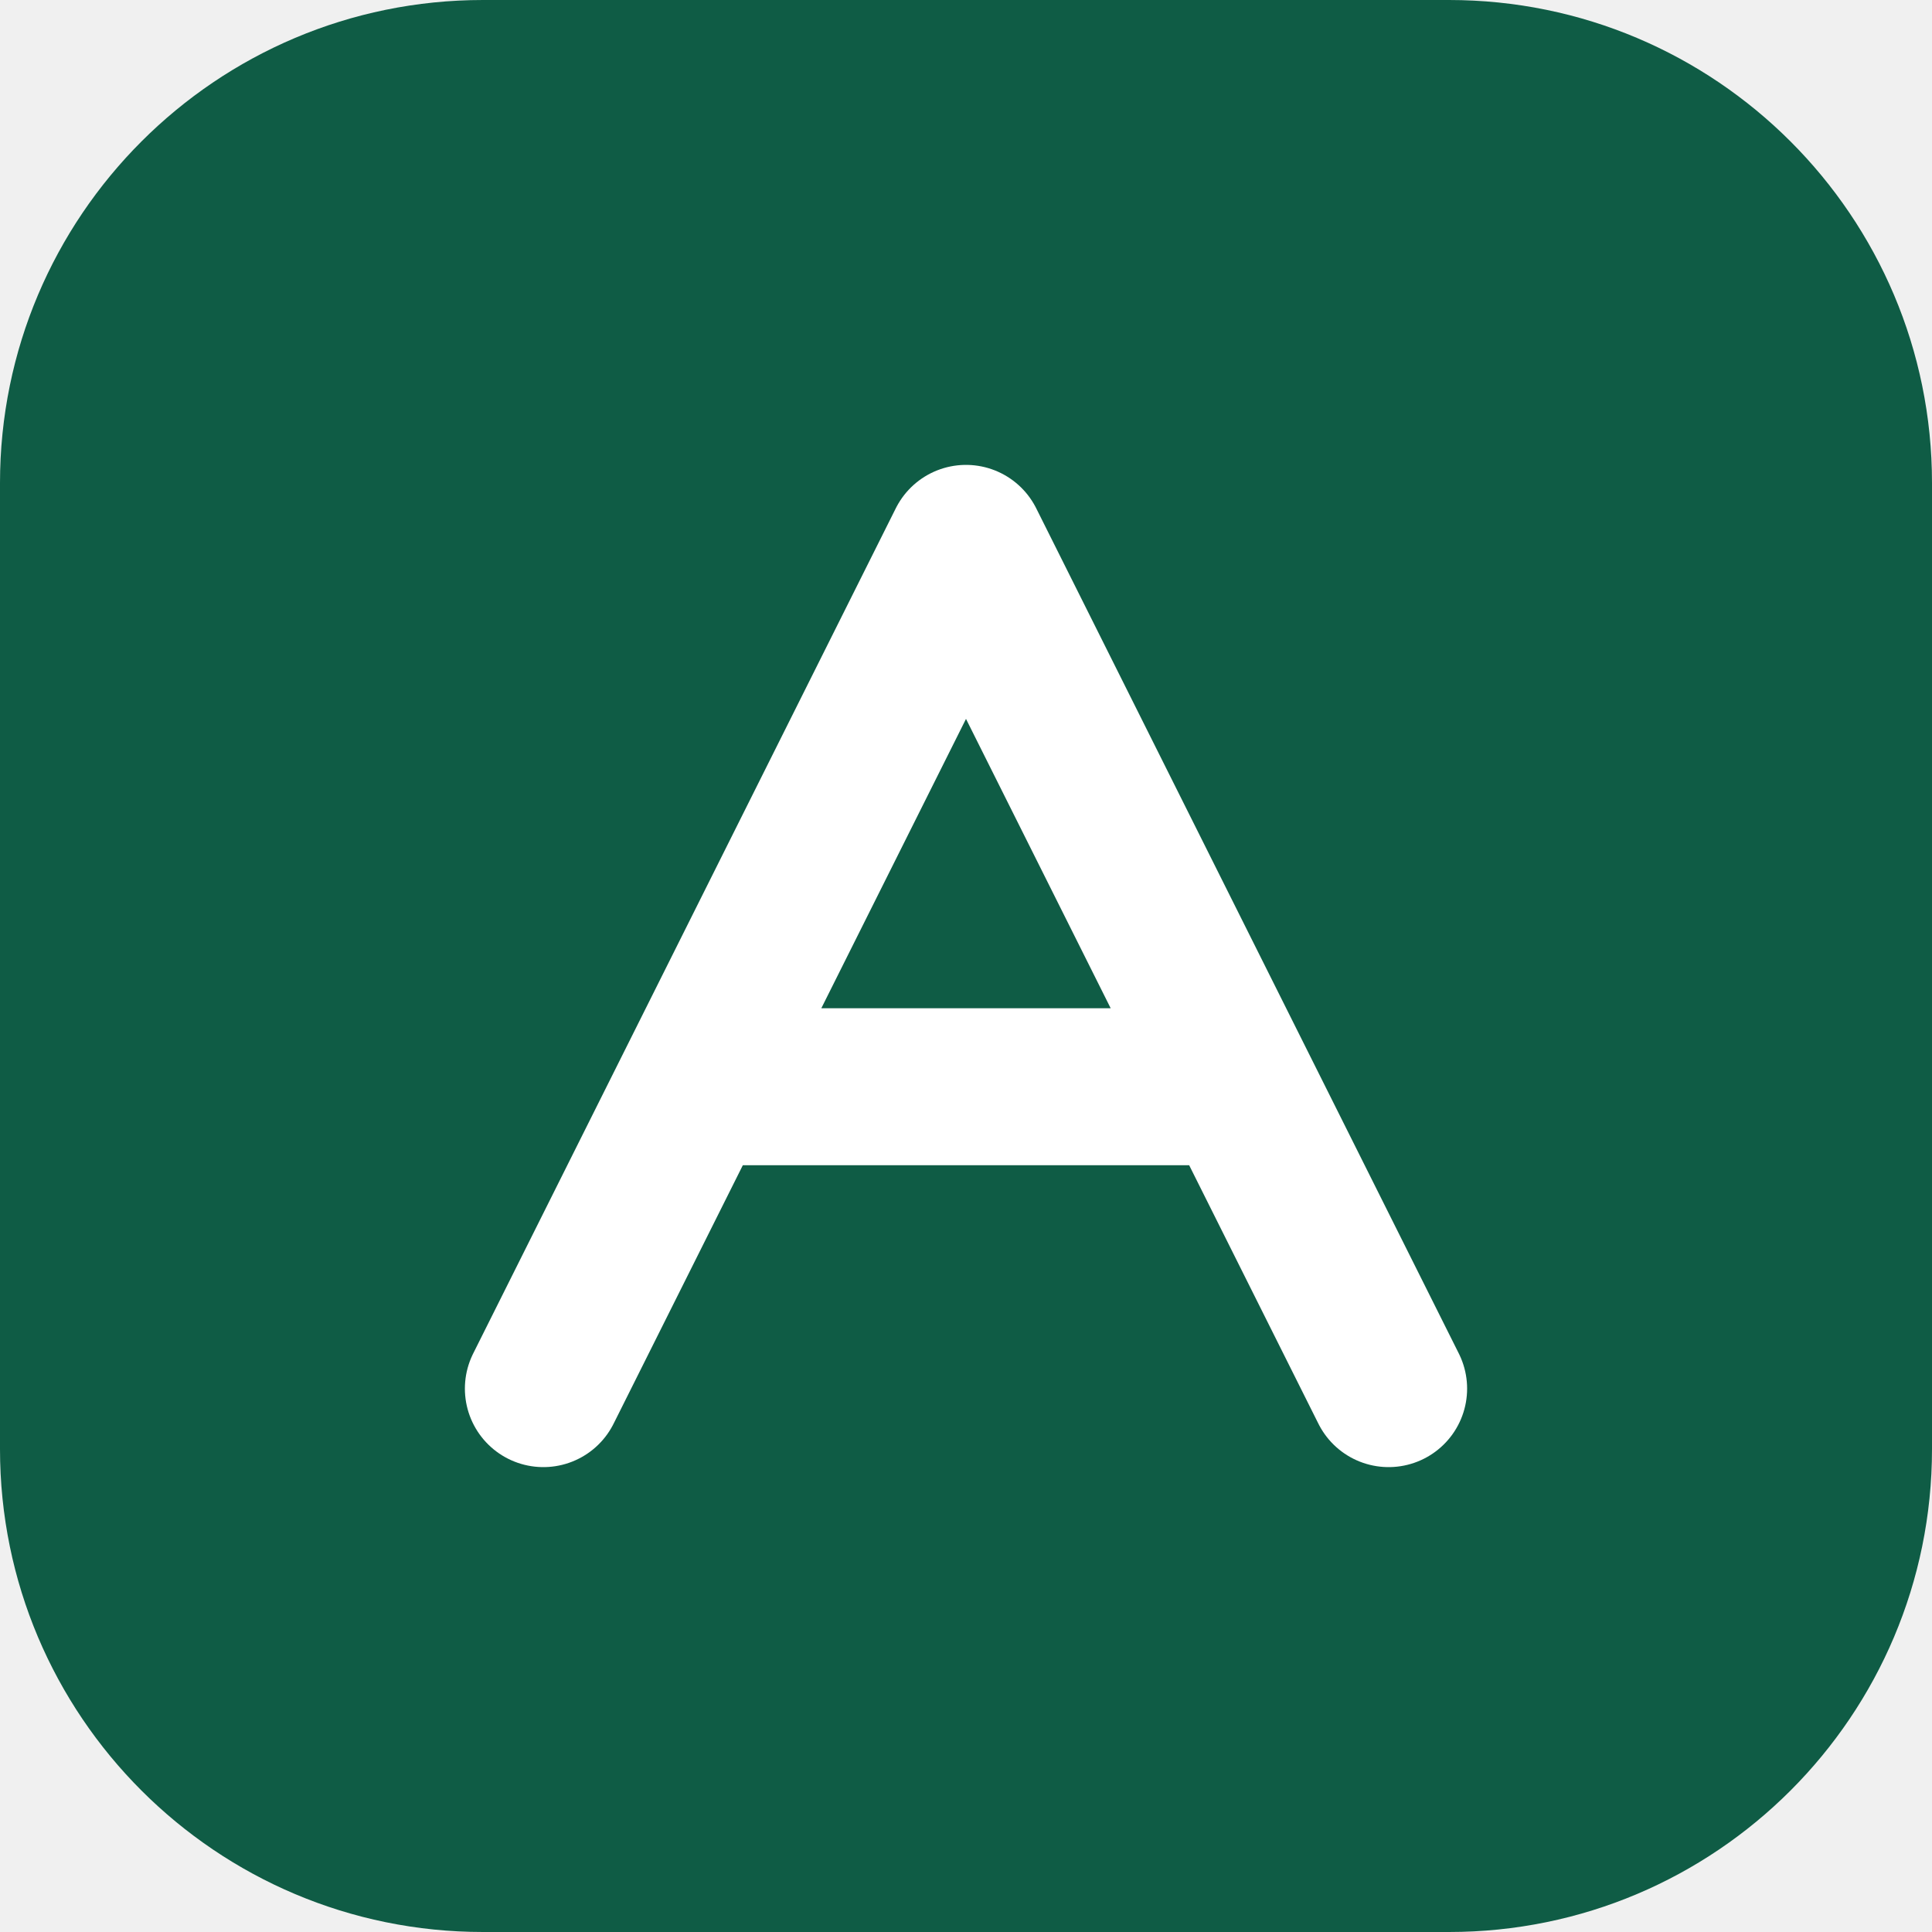
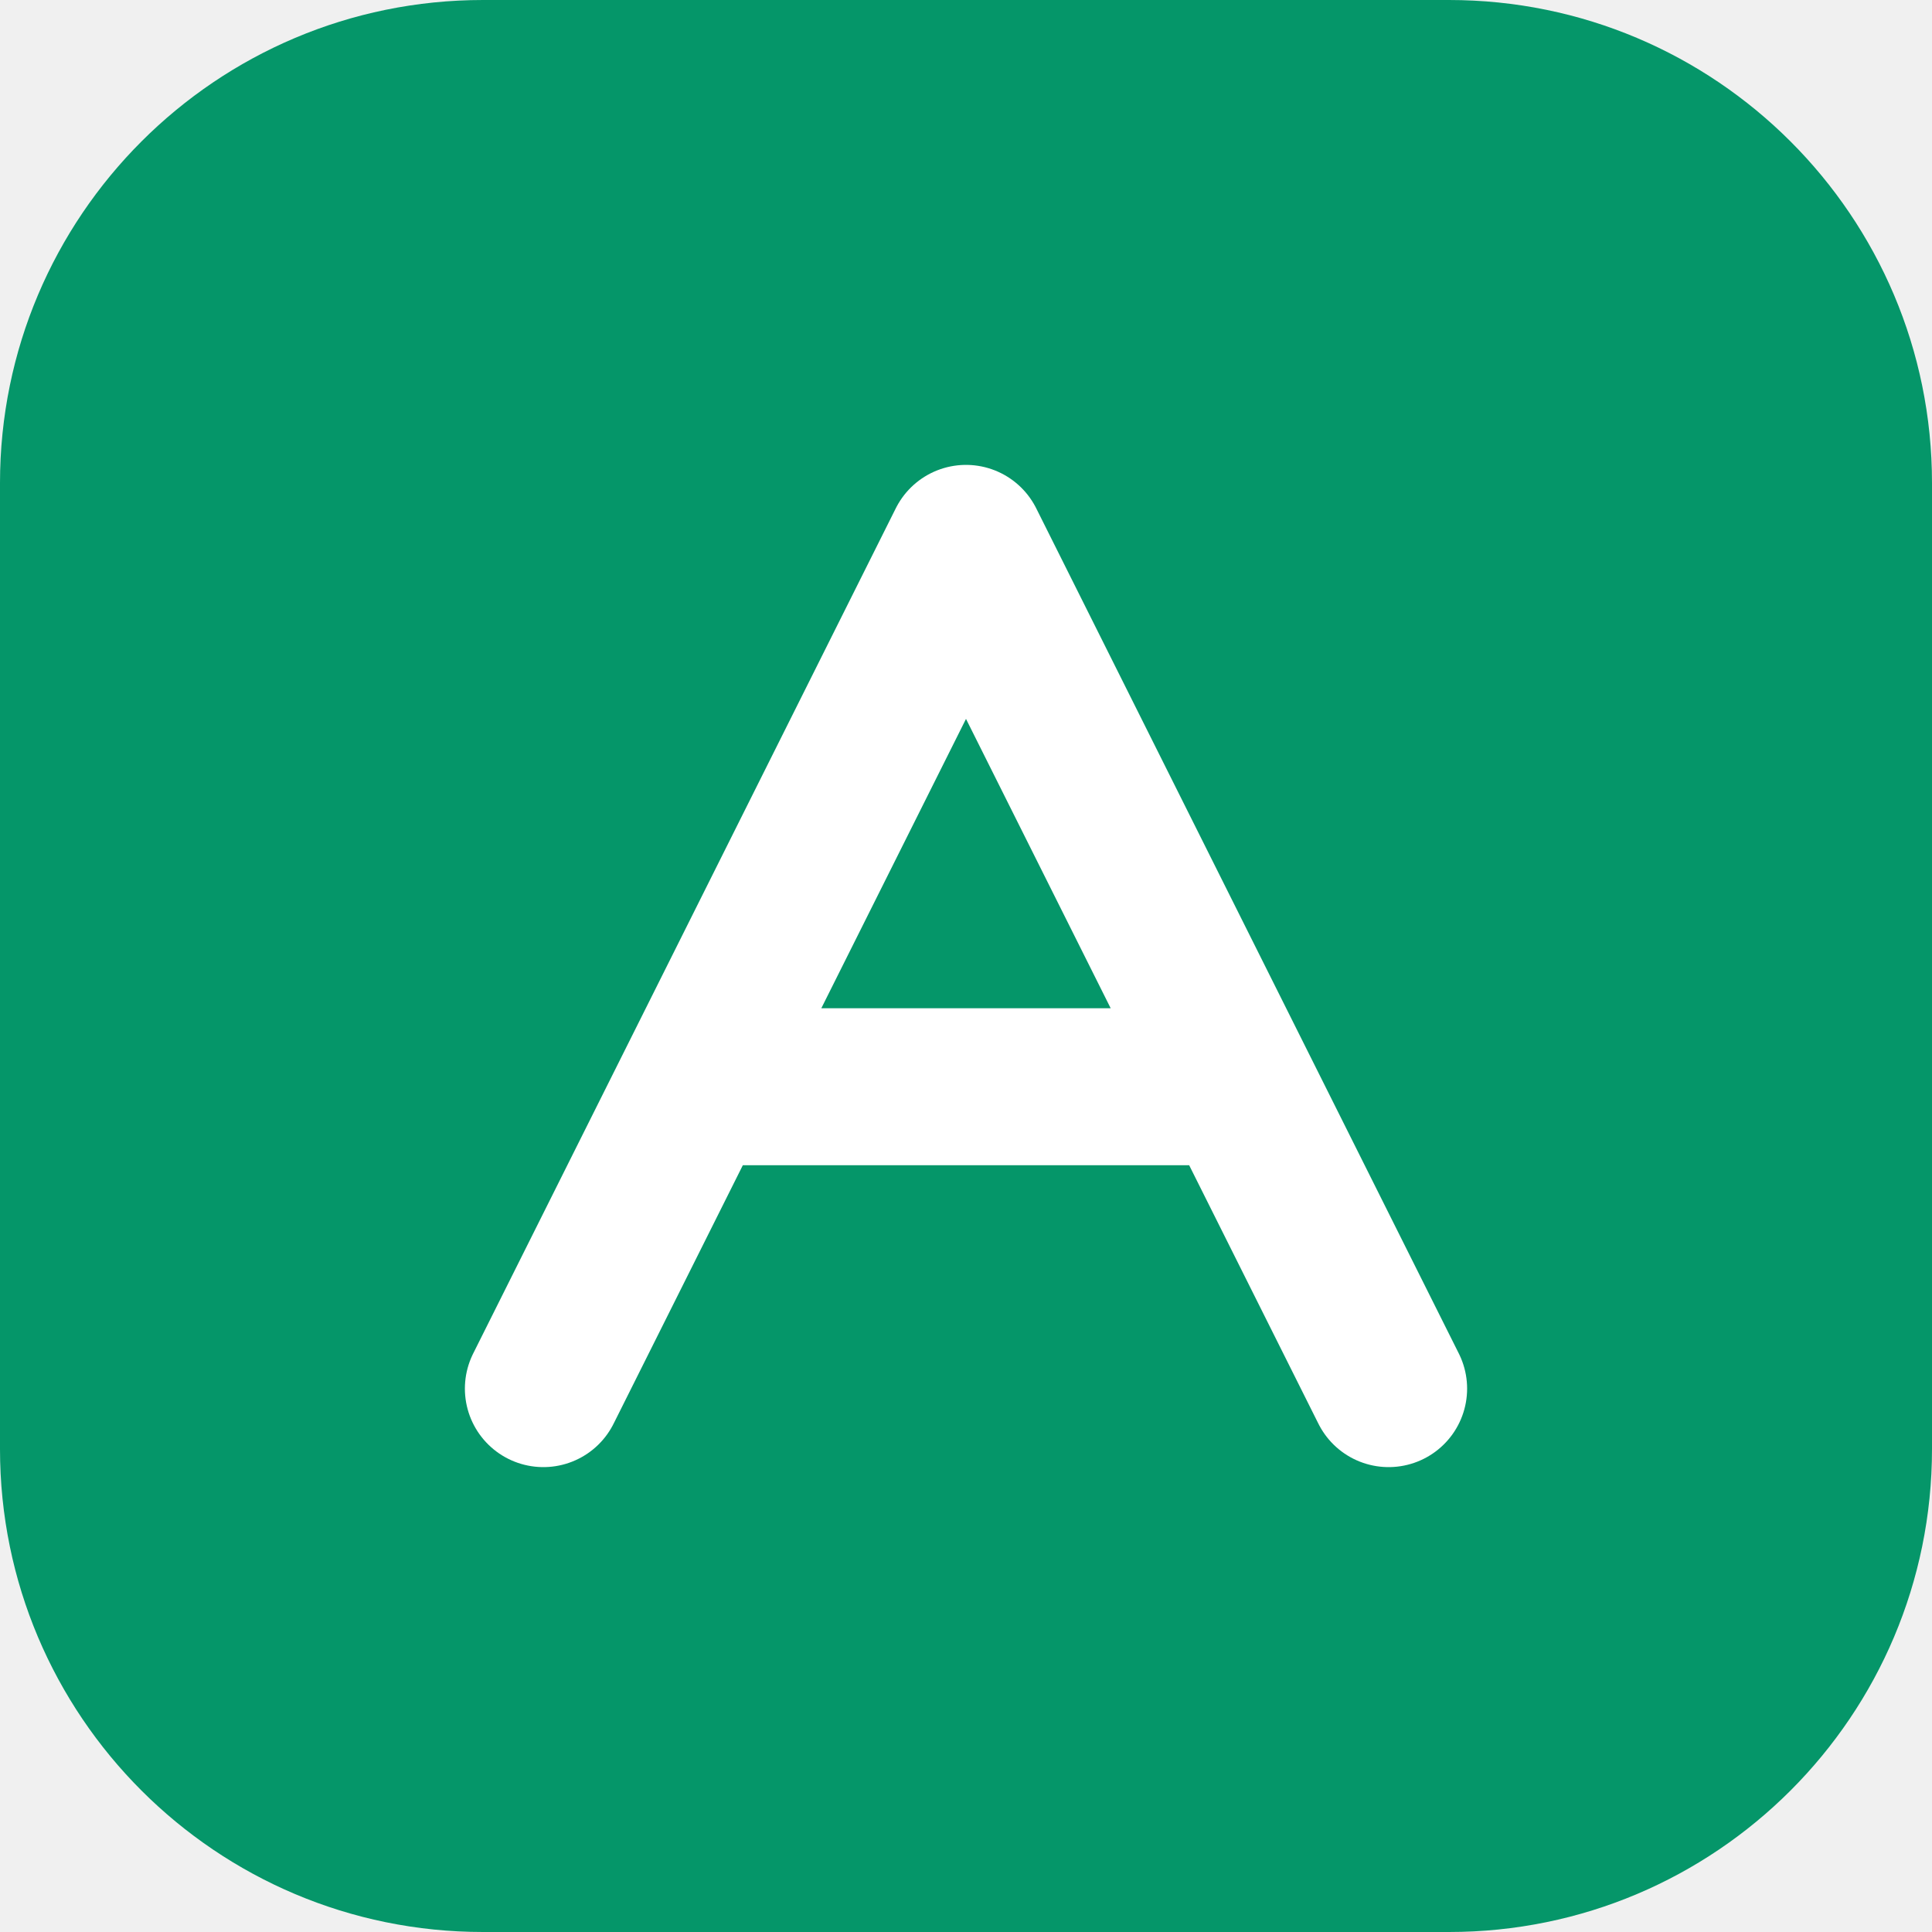
<svg xmlns="http://www.w3.org/2000/svg" viewBox="0 0 32 32">
-   <rect width="32" height="32" rx="8" fill="#0f5c45" />
+   <rect width="32" height="32" rx="8" fill="#059669" />
  <path d="M9 23 L16 9 L23 23 M12 18 H20" fill="none" stroke="#fff" stroke-width="2.6" stroke-linecap="round" stroke-linejoin="round" />
</svg>
